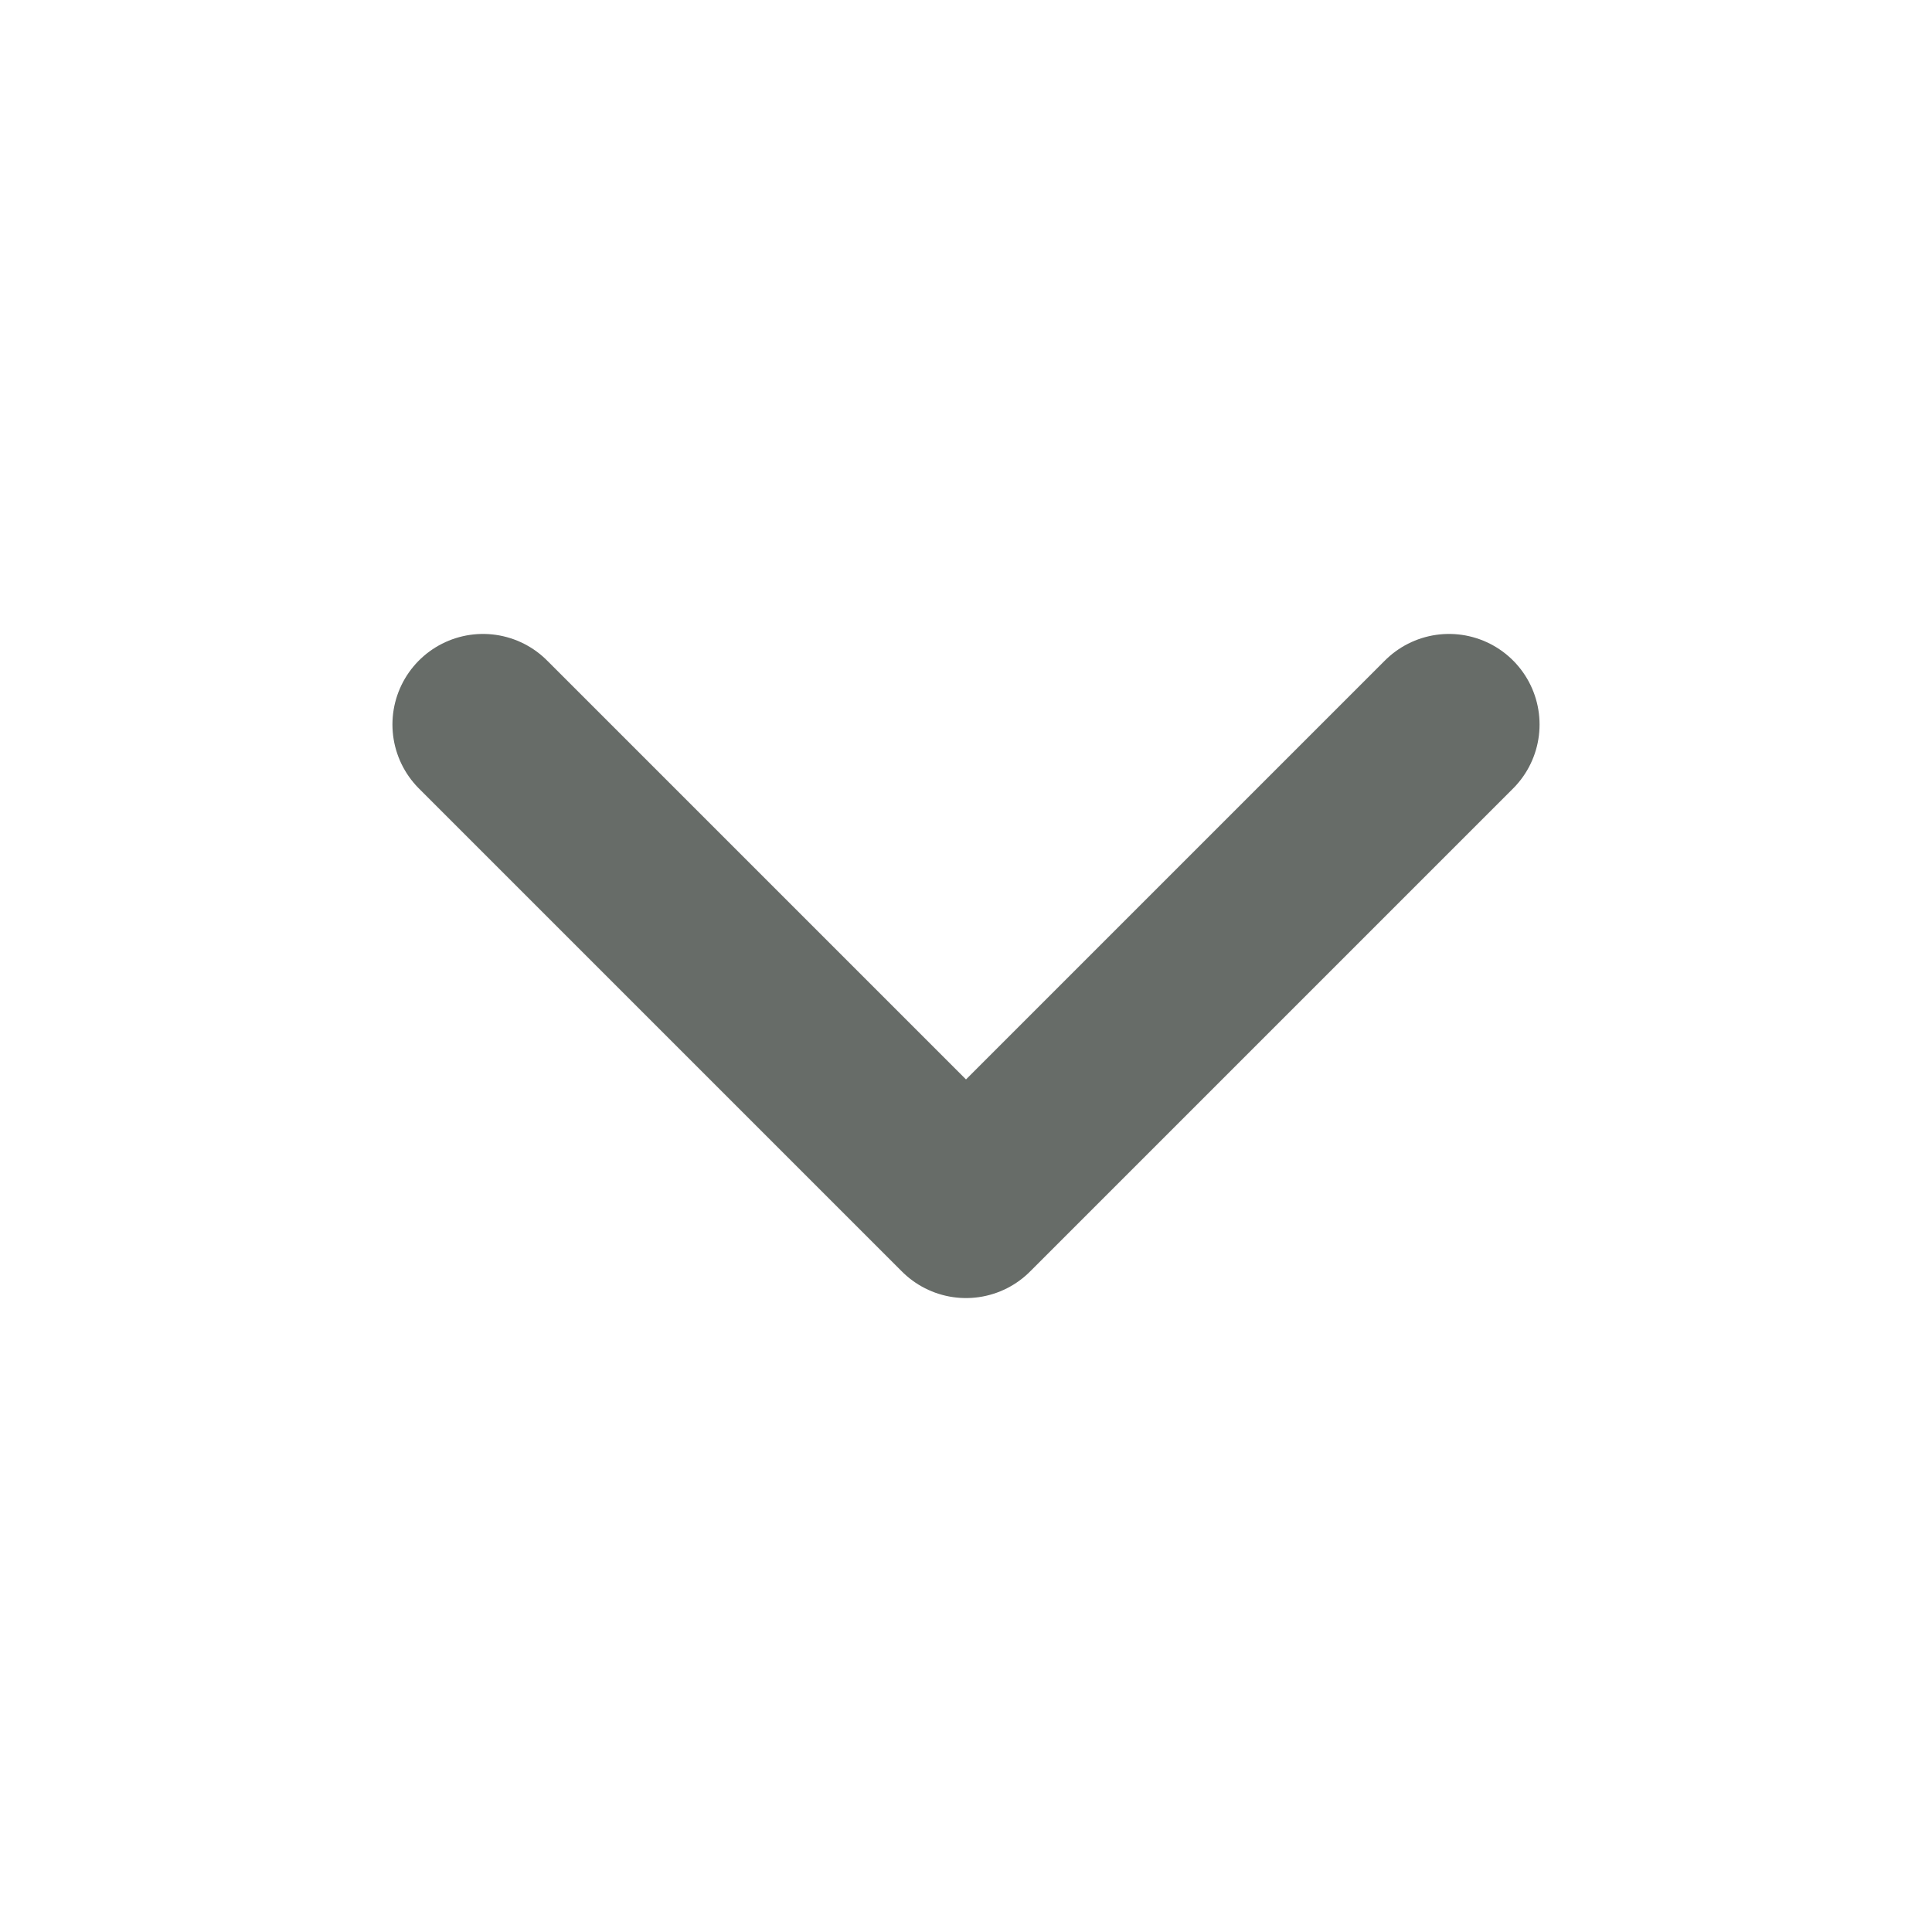
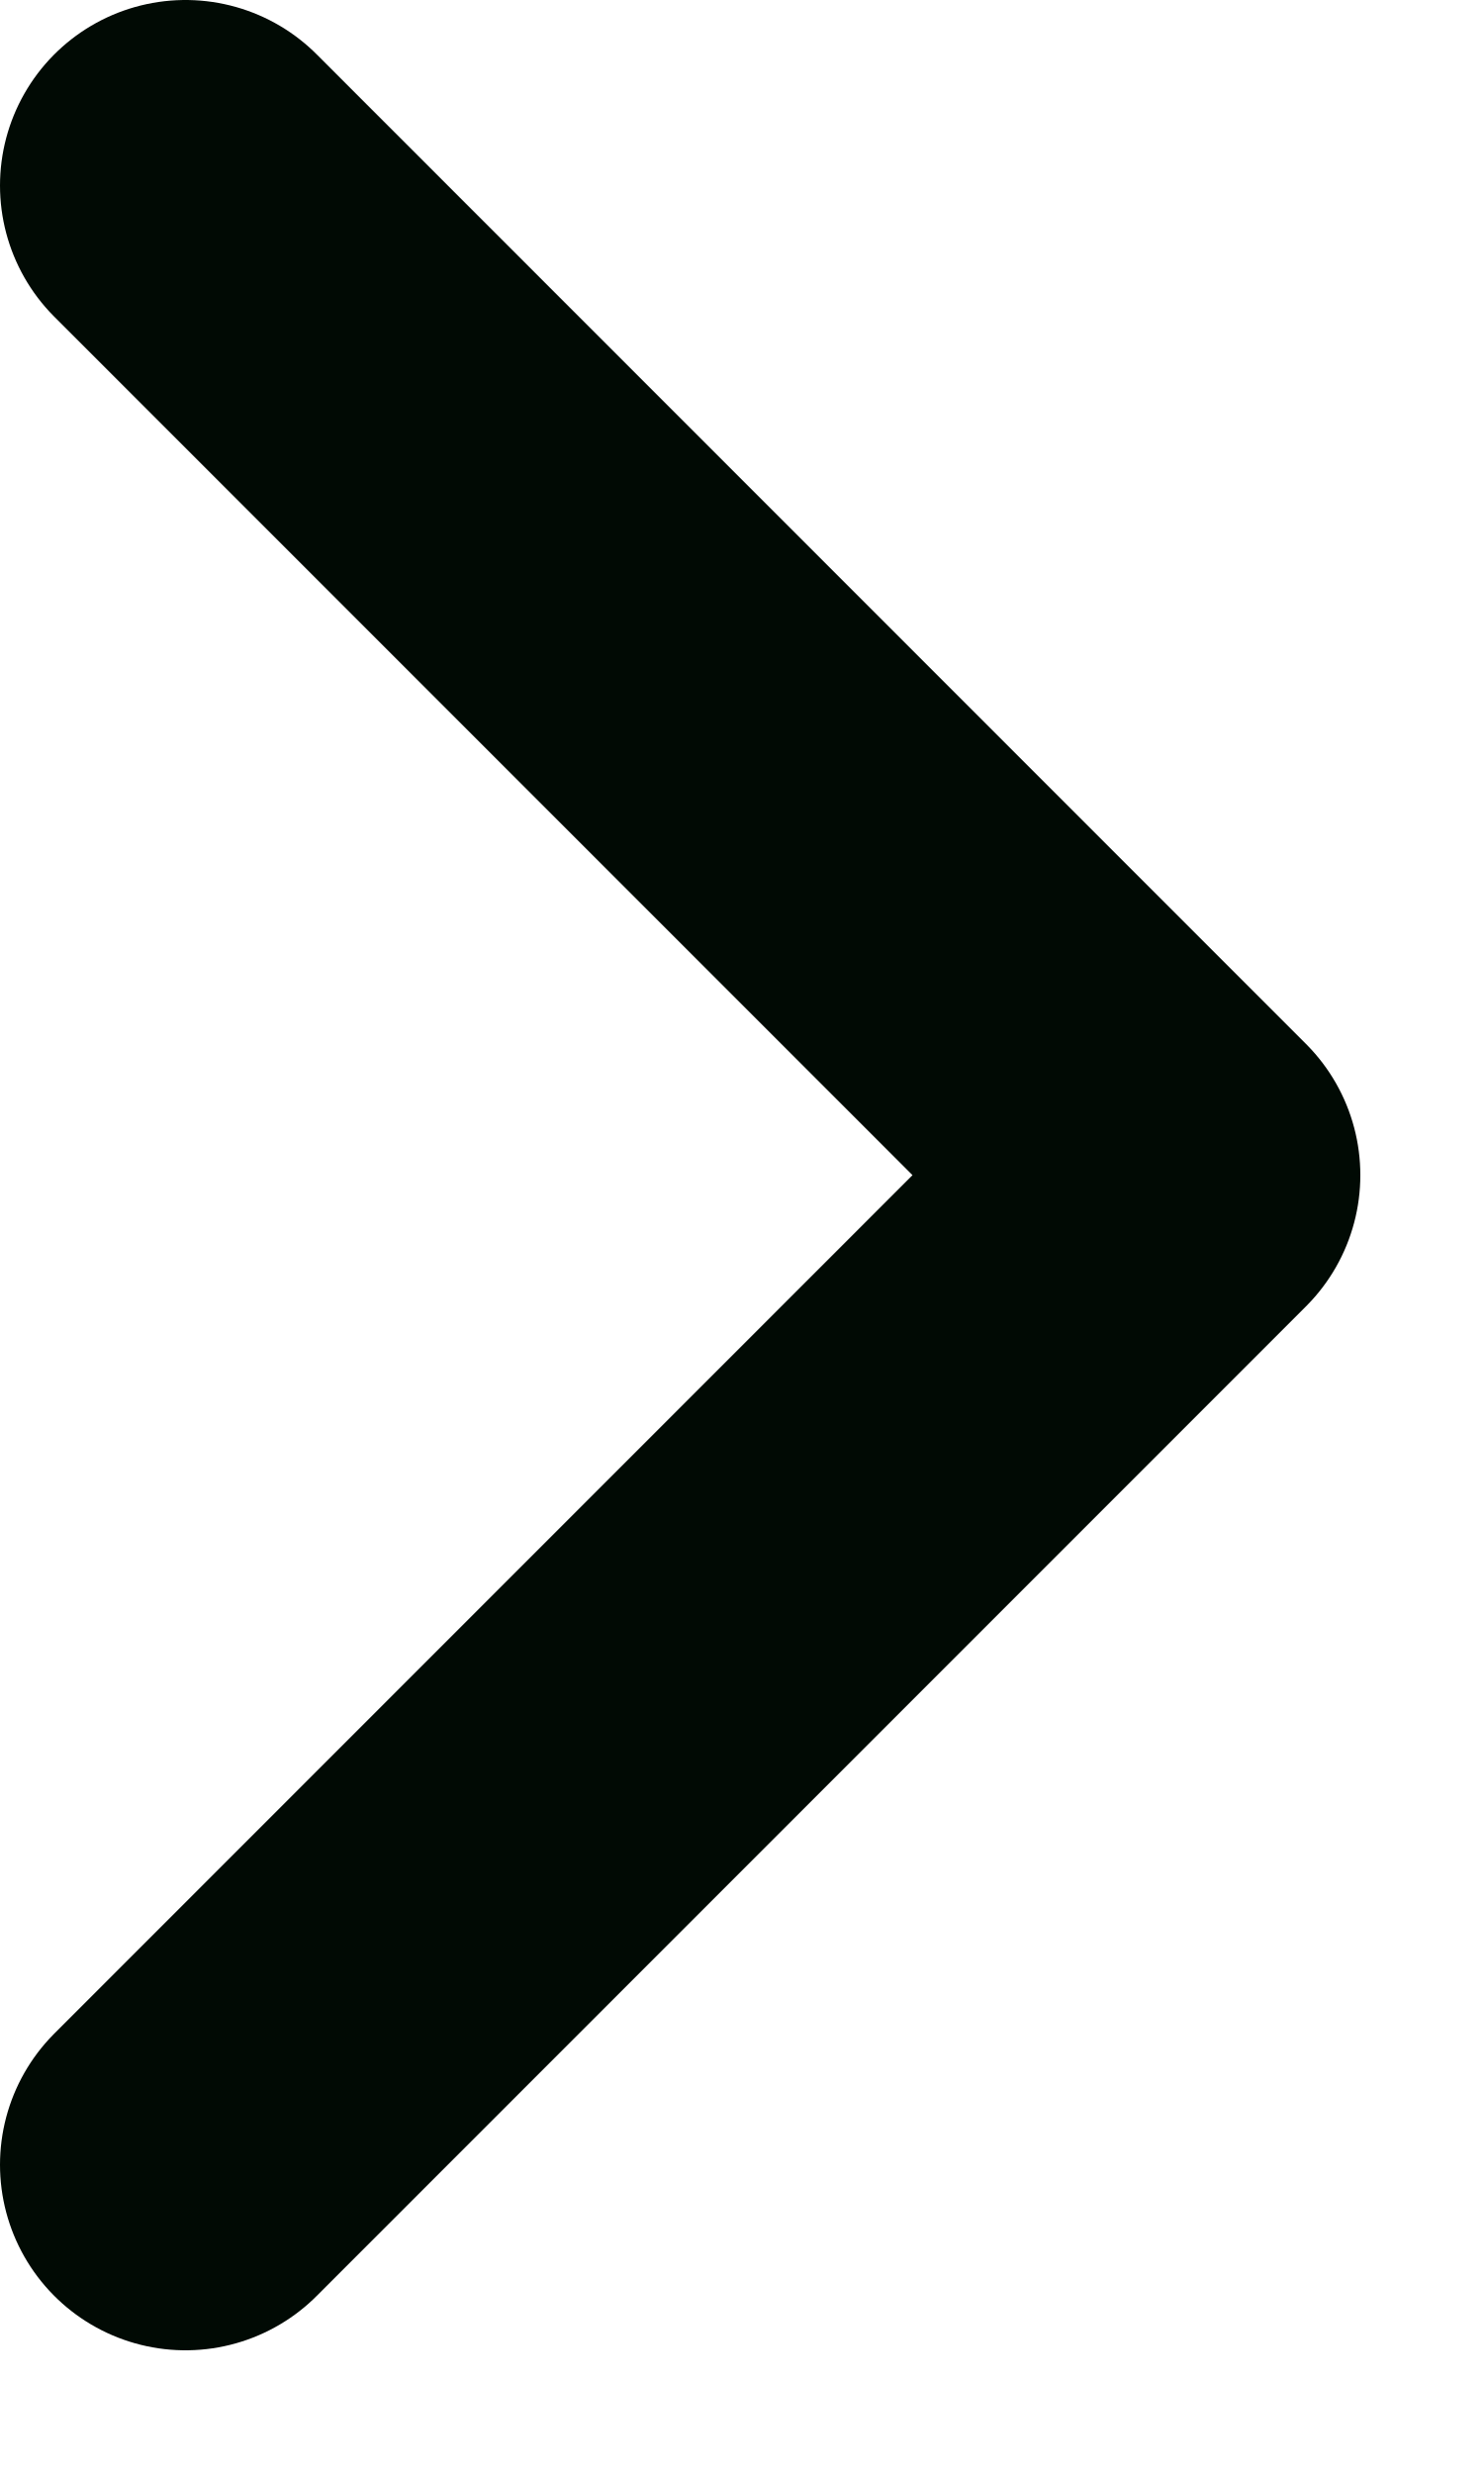
- <svg xmlns="http://www.w3.org/2000/svg" width="16" height="16" viewBox="0 0 16 16" fill="none">
-   <g opacity="0.6">
-     <path d="M4 6L8 10L12 6" stroke="#010A04" stroke-width="1.5" stroke-linecap="round" stroke-linejoin="round" />
-   </g>
+ <svg xmlns="http://www.w3.org/2000/svg" width="6" height="10" viewBox="0 0 6 10" fill="none">
+   <path d="M0.75 8.75L4.75 4.75L0.75 0.75" stroke="#010A04" stroke-width="1.5" stroke-linecap="round" stroke-linejoin="round" />
</svg>
